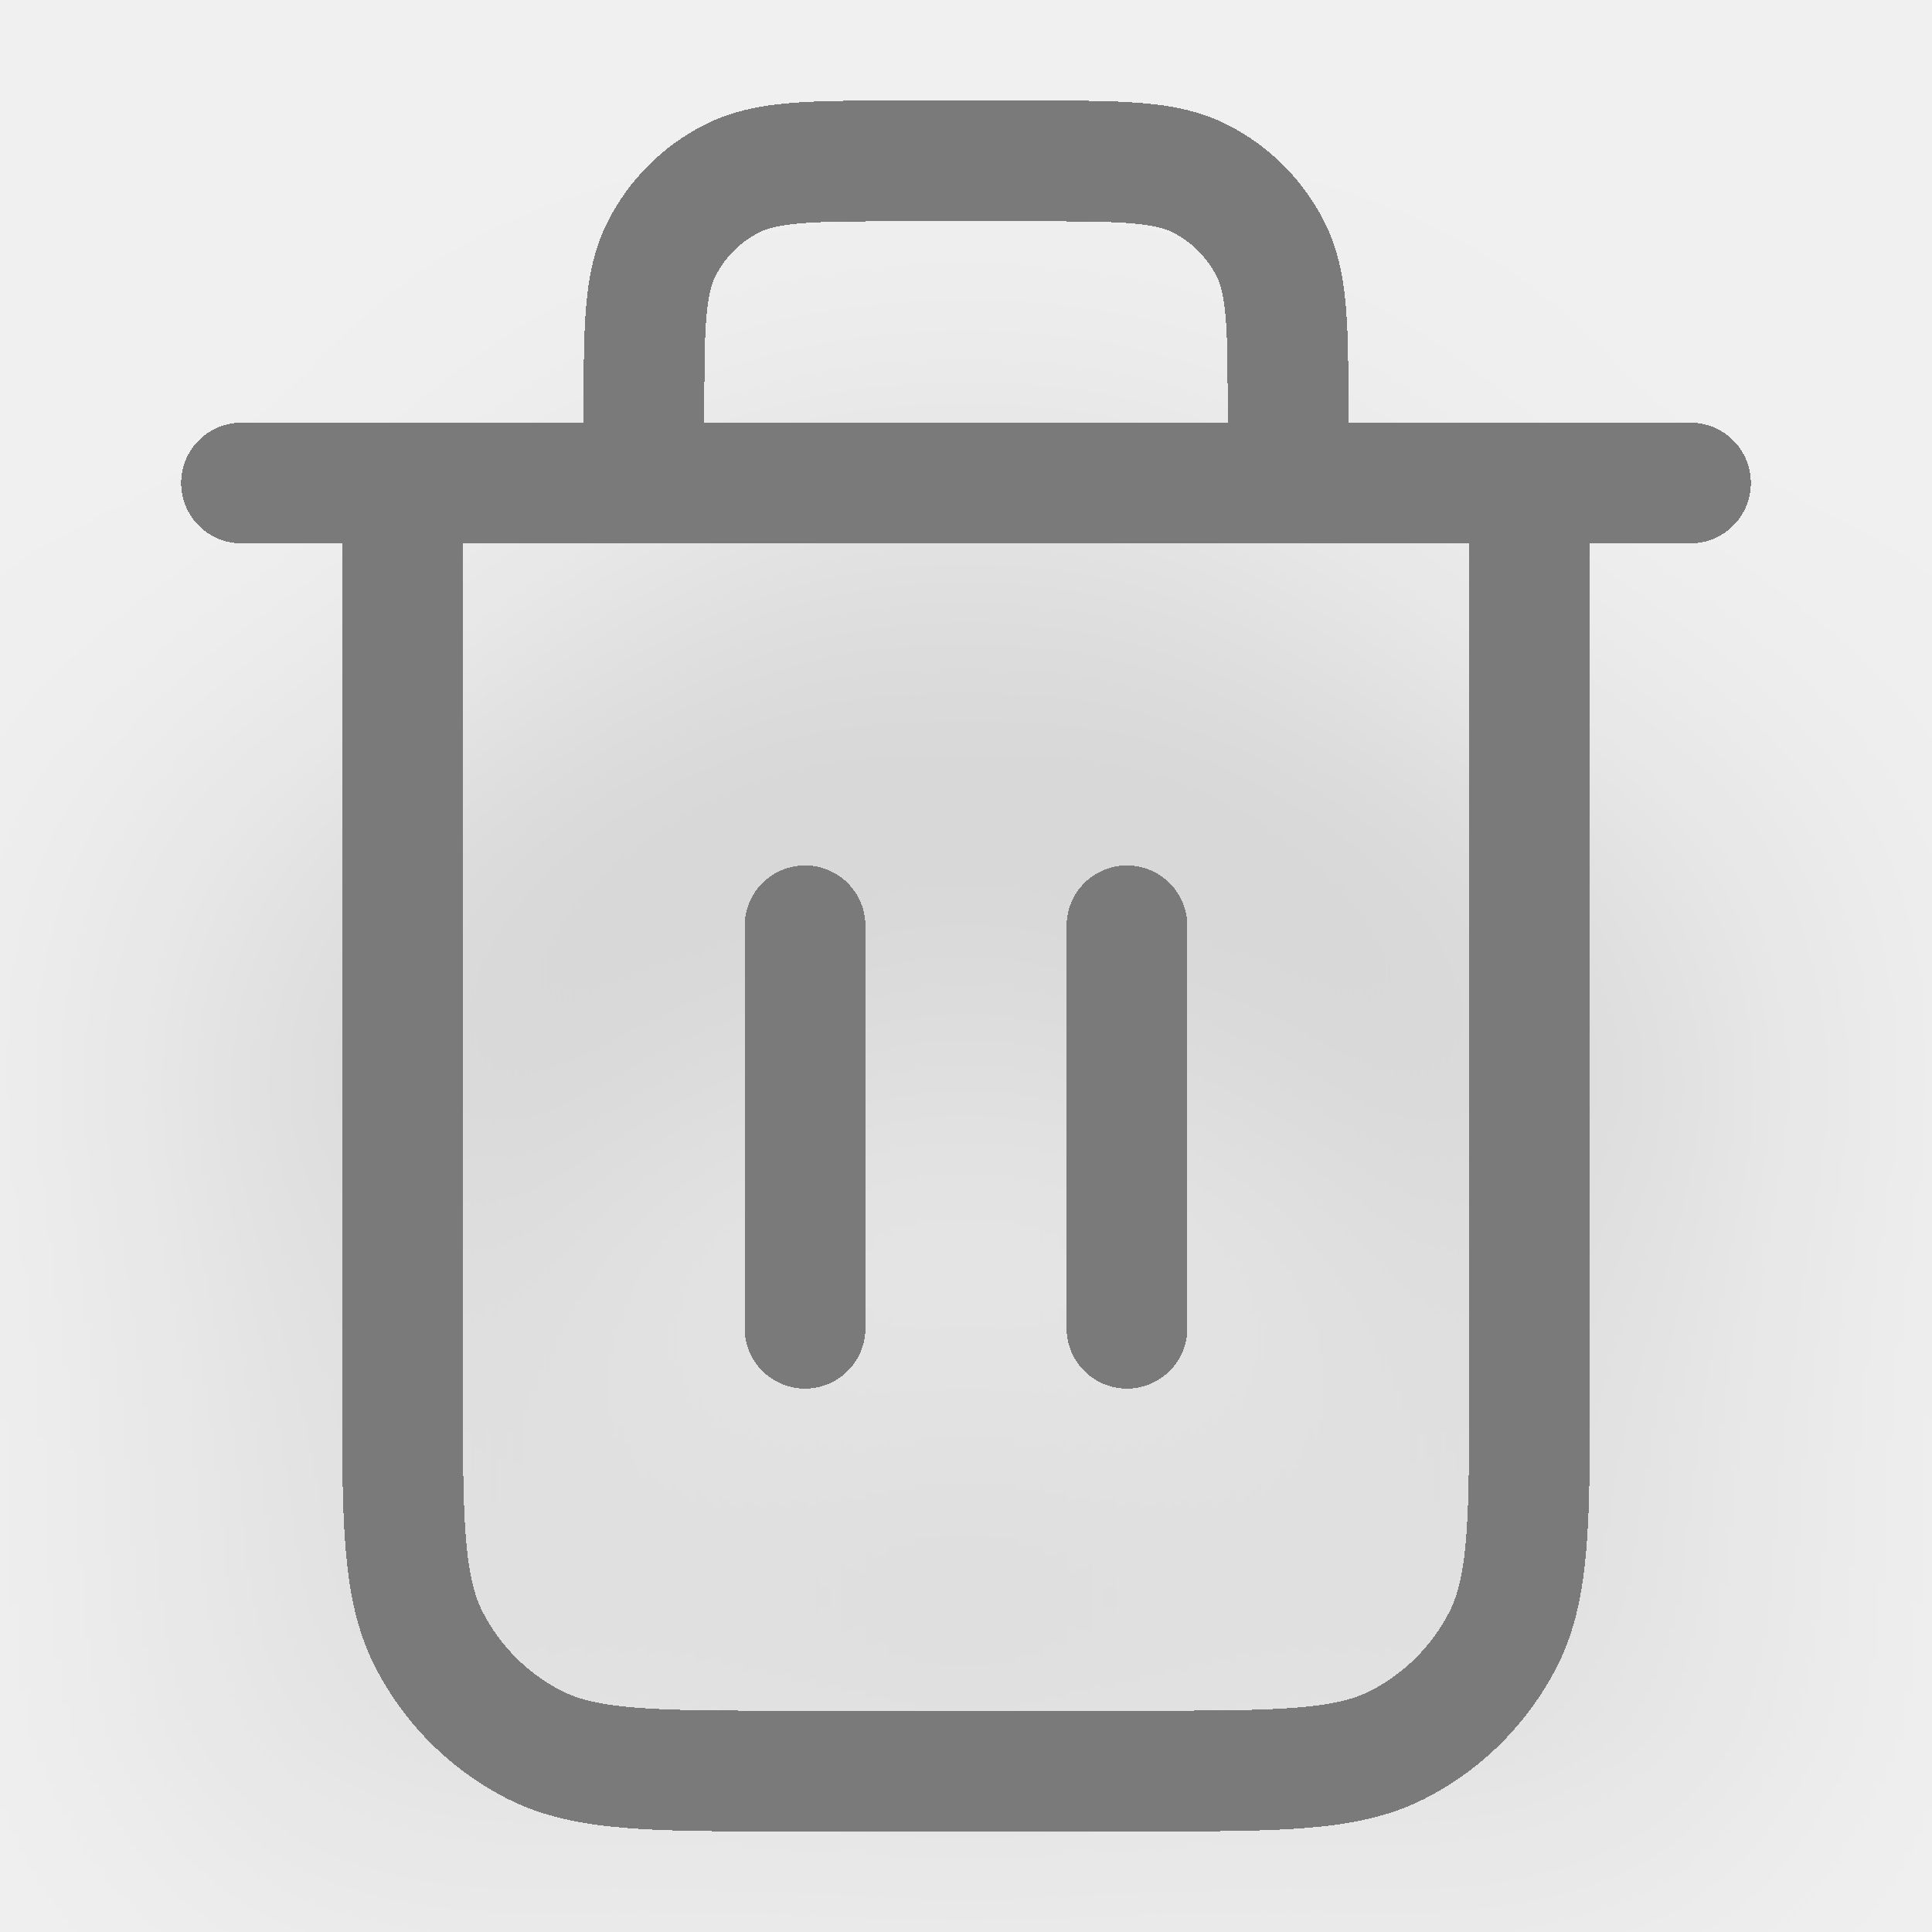
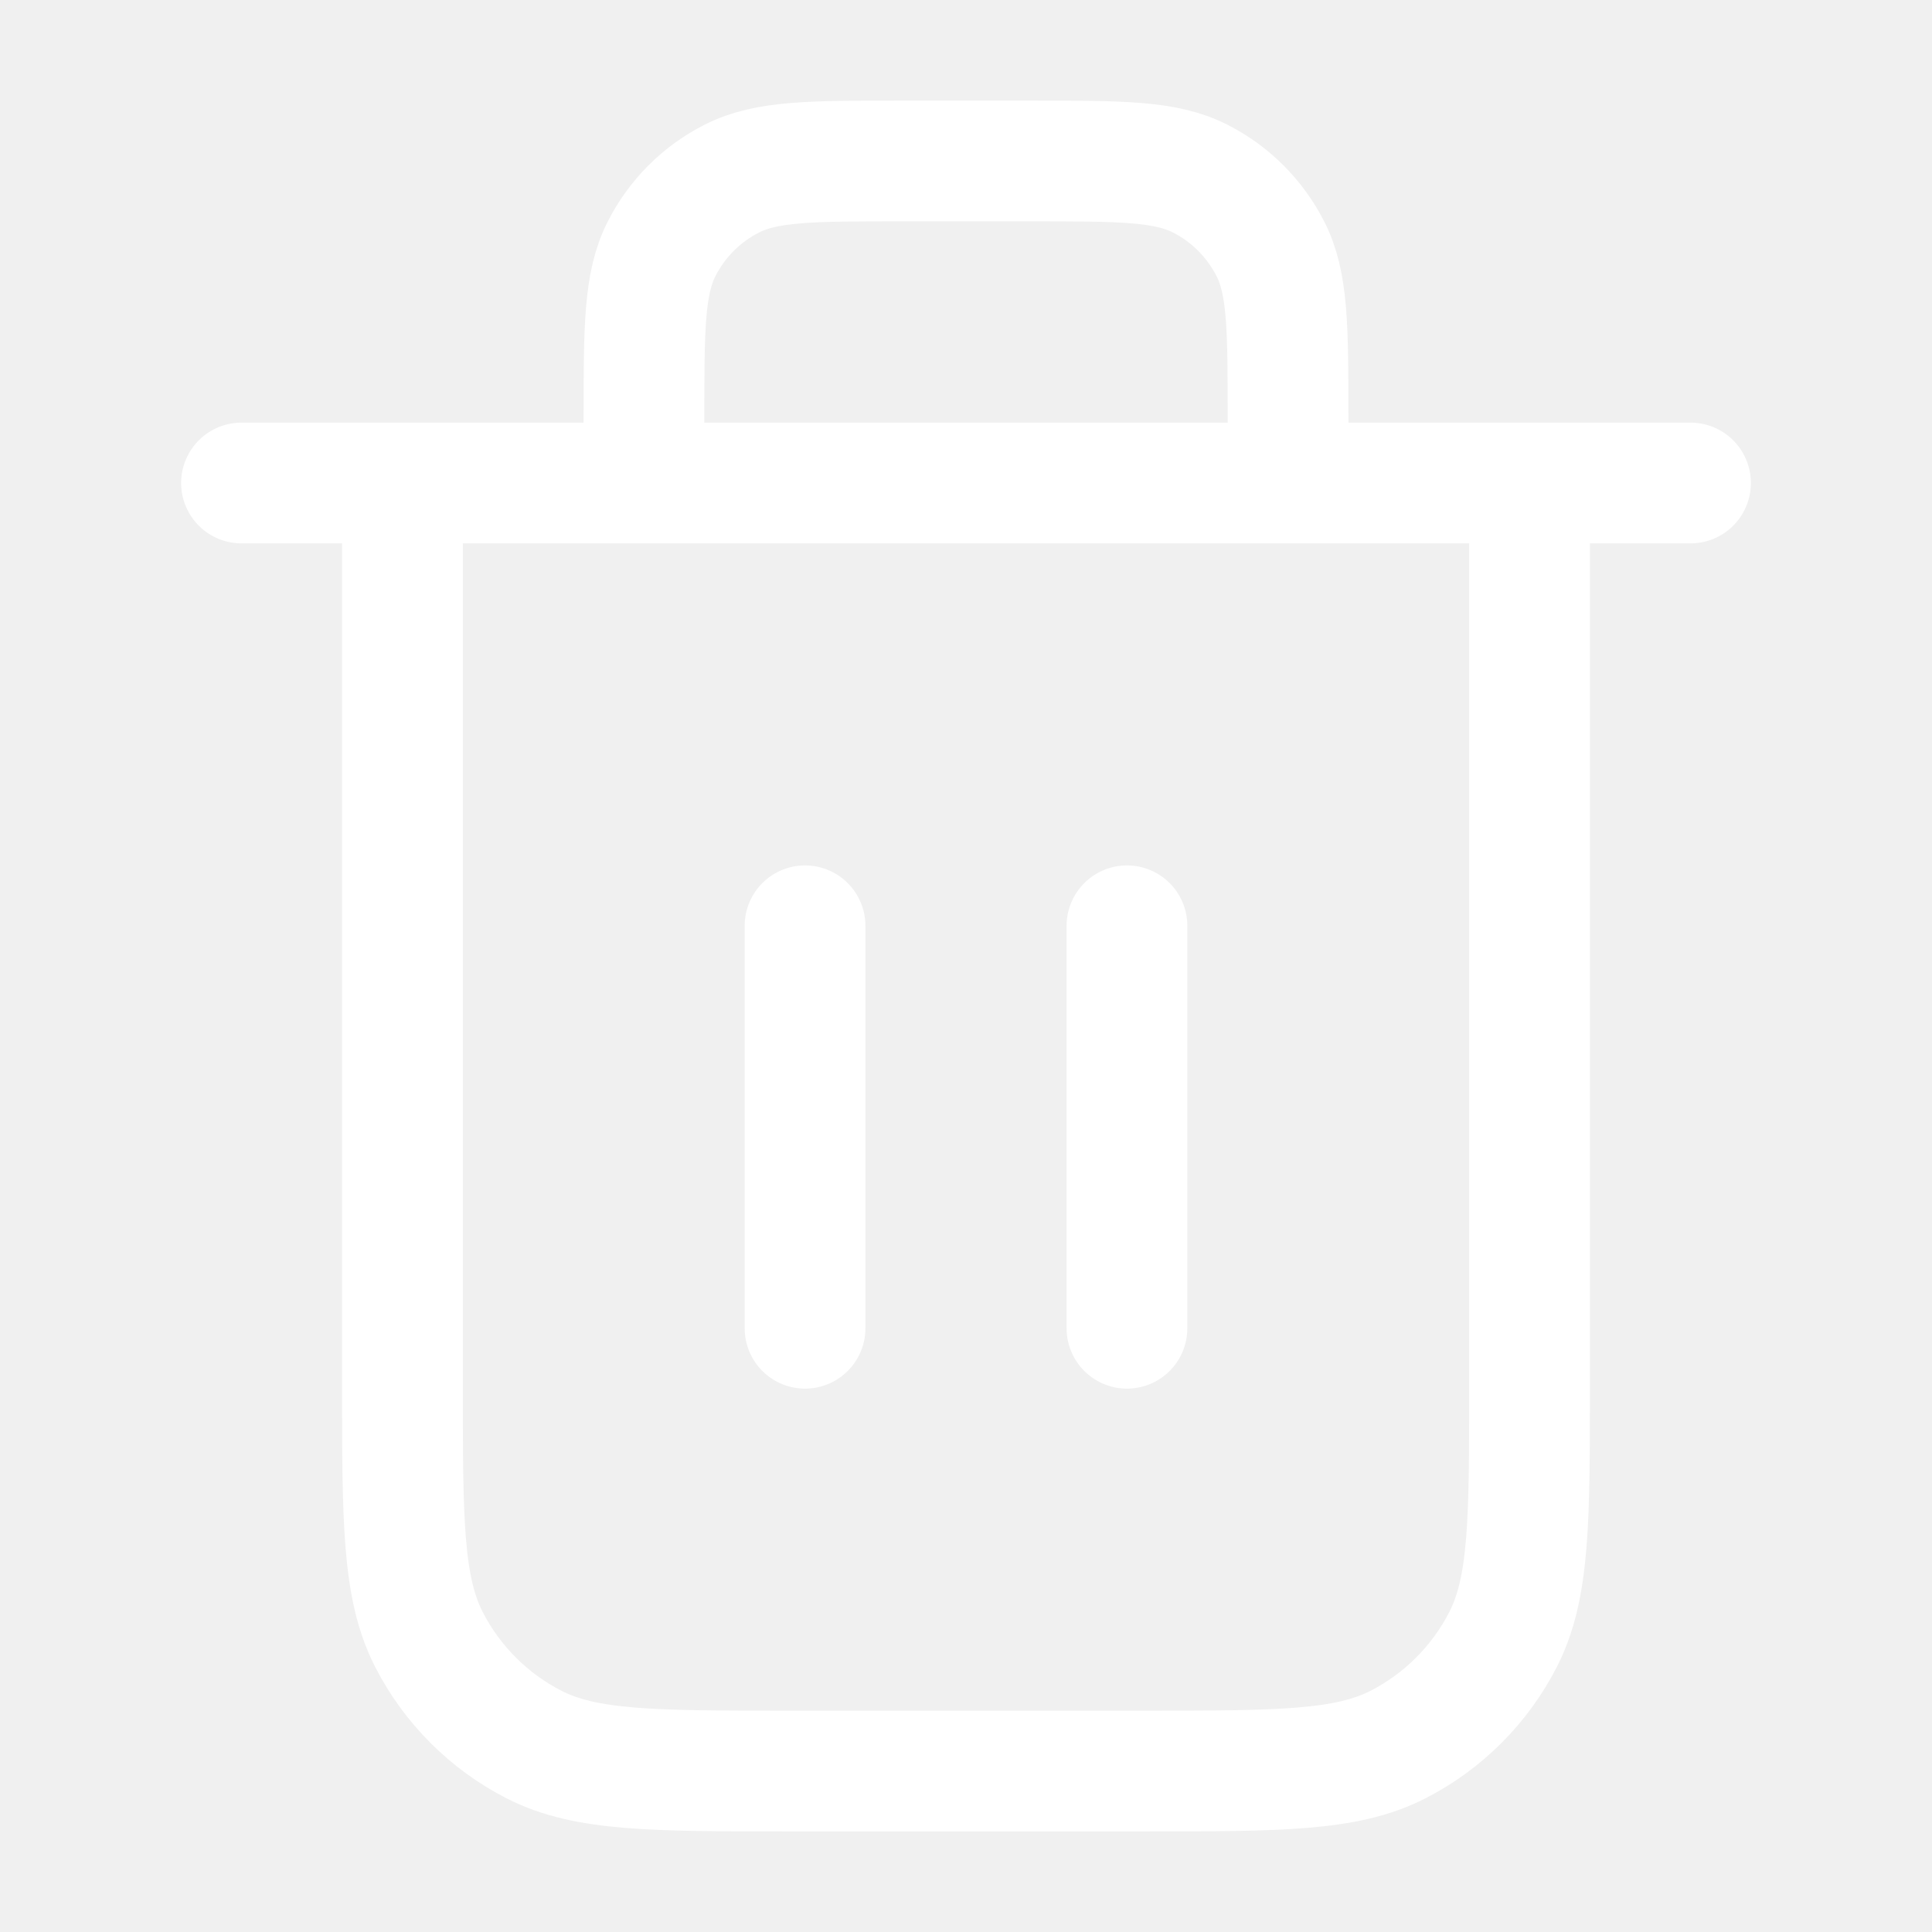
<svg xmlns="http://www.w3.org/2000/svg" width="16" height="16" viewBox="0 0 16 16" fill="none">
-   <g clip-path="url(#clip0_1_244)">
-     <g filter="url(#filter0_d_1_244)">
-       <path d="M10.667 4V3.467C10.667 2.72 10.667 2.347 10.521 2.061C10.393 1.81 10.19 1.606 9.939 1.479C9.653 1.333 9.28 1.333 8.533 1.333H7.467C6.72 1.333 6.347 1.333 6.061 1.479C5.81 1.606 5.606 1.81 5.479 2.061C5.333 2.347 5.333 2.72 5.333 3.467V4M6.667 7.667V11M9.333 7.667V11M2 4H14M12.667 4V11.467C12.667 12.587 12.667 13.147 12.449 13.575C12.257 13.951 11.951 14.257 11.575 14.449C11.147 14.667 10.587 14.667 9.467 14.667H6.533C5.413 14.667 4.853 14.667 4.425 14.449C4.049 14.257 3.743 13.951 3.551 13.575C3.333 13.147 3.333 12.587 3.333 11.467V4" stroke="#7A7A7A" stroke-linecap="round" stroke-linejoin="round" shape-rendering="crispEdges" />
-     </g>
-   </g>
-   <defs>
-     <filter id="filter0_d_1_244" x="-2.5" y="0.833" width="21" height="22.333" filterUnits="userSpaceOnUse" color-interpolation-filters="sRGB">
-       <feFlood flood-opacity="0" result="BackgroundImageFix" />
-       <feColorMatrix in="SourceAlpha" type="matrix" values="0 0 0 0 0 0 0 0 0 0 0 0 0 0 0 0 0 0 127 0" result="hardAlpha" />
-       <feOffset dy="4" />
-       <feGaussianBlur stdDeviation="2" />
-       <feComposite in2="hardAlpha" operator="out" />
-       <feColorMatrix type="matrix" values="0 0 0 0 0 0 0 0 0 0 0 0 0 0 0 0 0 0 0.25 0" />
-       <feBlend mode="normal" in2="BackgroundImageFix" result="effect1_dropShadow_1_244" />
-       <feBlend mode="normal" in="SourceGraphic" in2="effect1_dropShadow_1_244" result="shape" />
-     </filter>
-     <clipPath id="clip0_1_244">
-       <rect width="16" height="16" fill="white" />
-     </clipPath>
-   </defs>
+   <path d="M10.667 4V3.467C10.667 2.72 10.667 2.347 10.521 2.061C10.393 1.81 10.19 1.606 9.939 1.479C9.653 1.333 9.28 1.333 8.533 1.333H7.467C6.72 1.333 6.347 1.333 6.061 1.479C5.81 1.606 5.606 1.81 5.479 2.061C5.333 2.347 5.333 2.72 5.333 3.467V4M6.667 7.667V11M9.333 7.667V11M2 4H14M12.667 4V11.467C12.667 12.587 12.667 13.147 12.449 13.575C12.257 13.951 11.951 14.257 11.575 14.449C11.147 14.667 10.587 14.667 9.467 14.667H6.533C5.413 14.667 4.853 14.667 4.425 14.449C4.049 14.257 3.743 13.951 3.551 13.575C3.333 13.147 3.333 12.587 3.333 11.467V4" stroke="white" stroke-linecap="round" stroke-linejoin="round" />
</svg>
